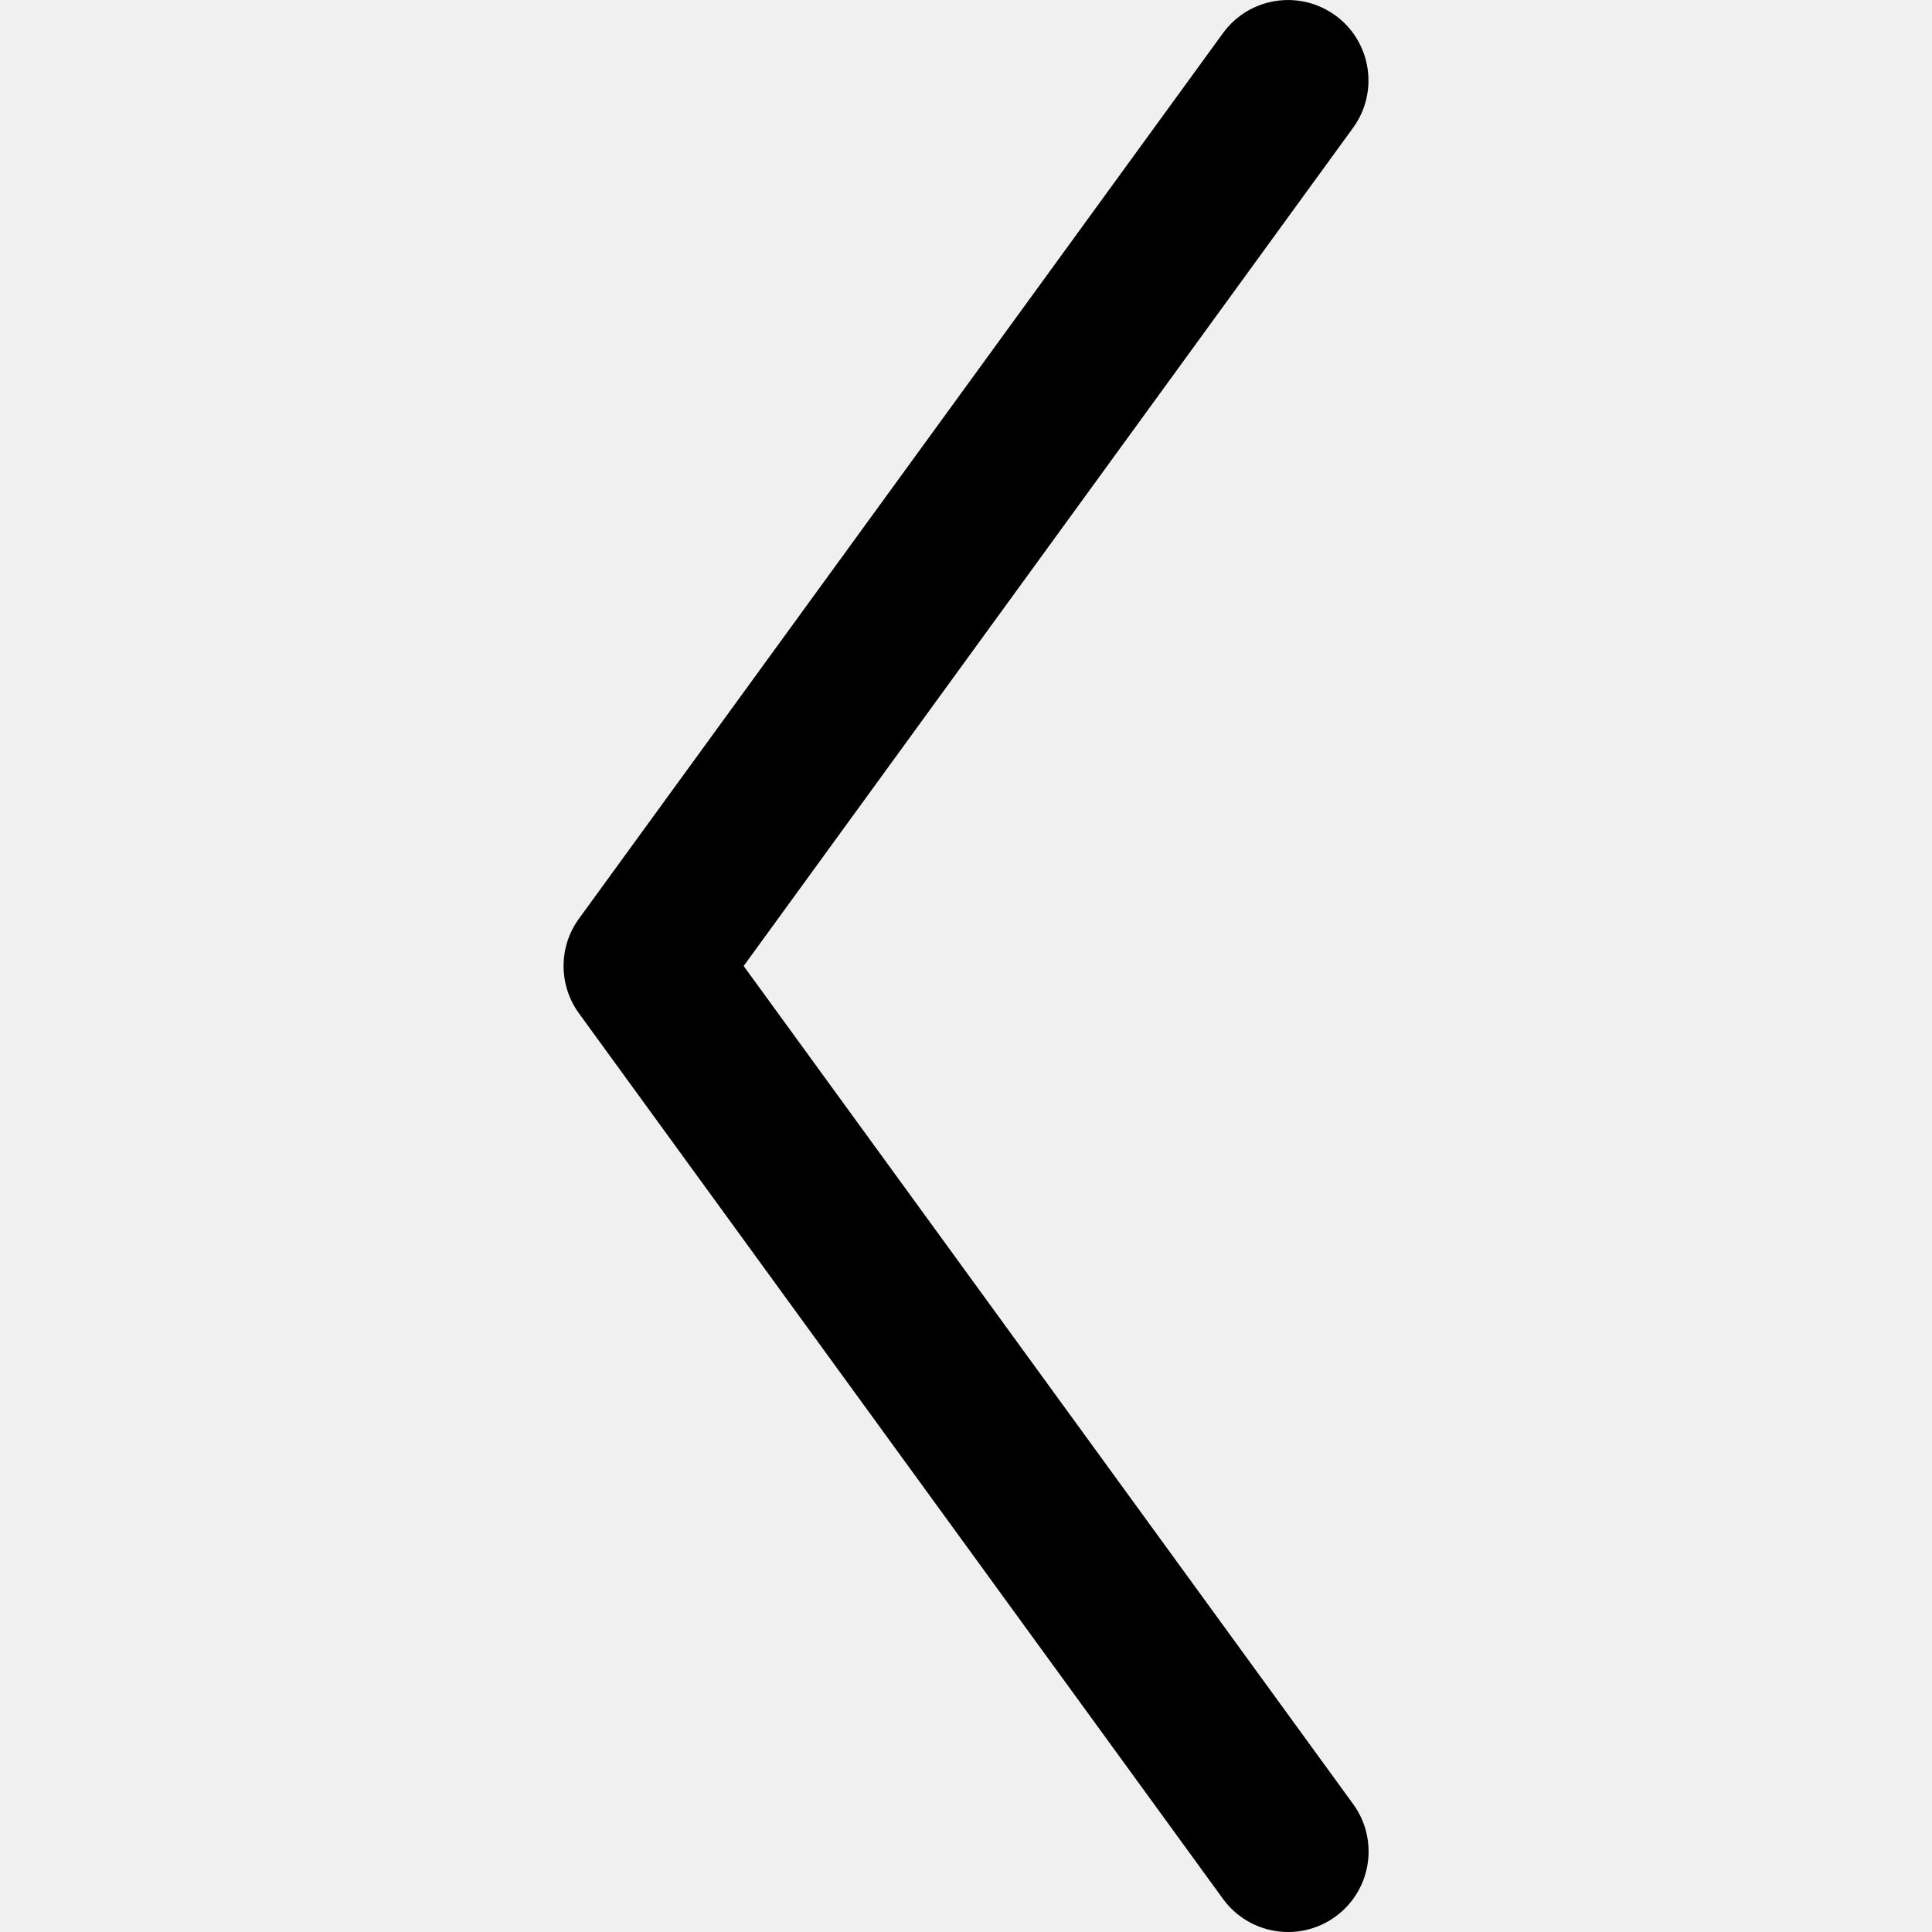
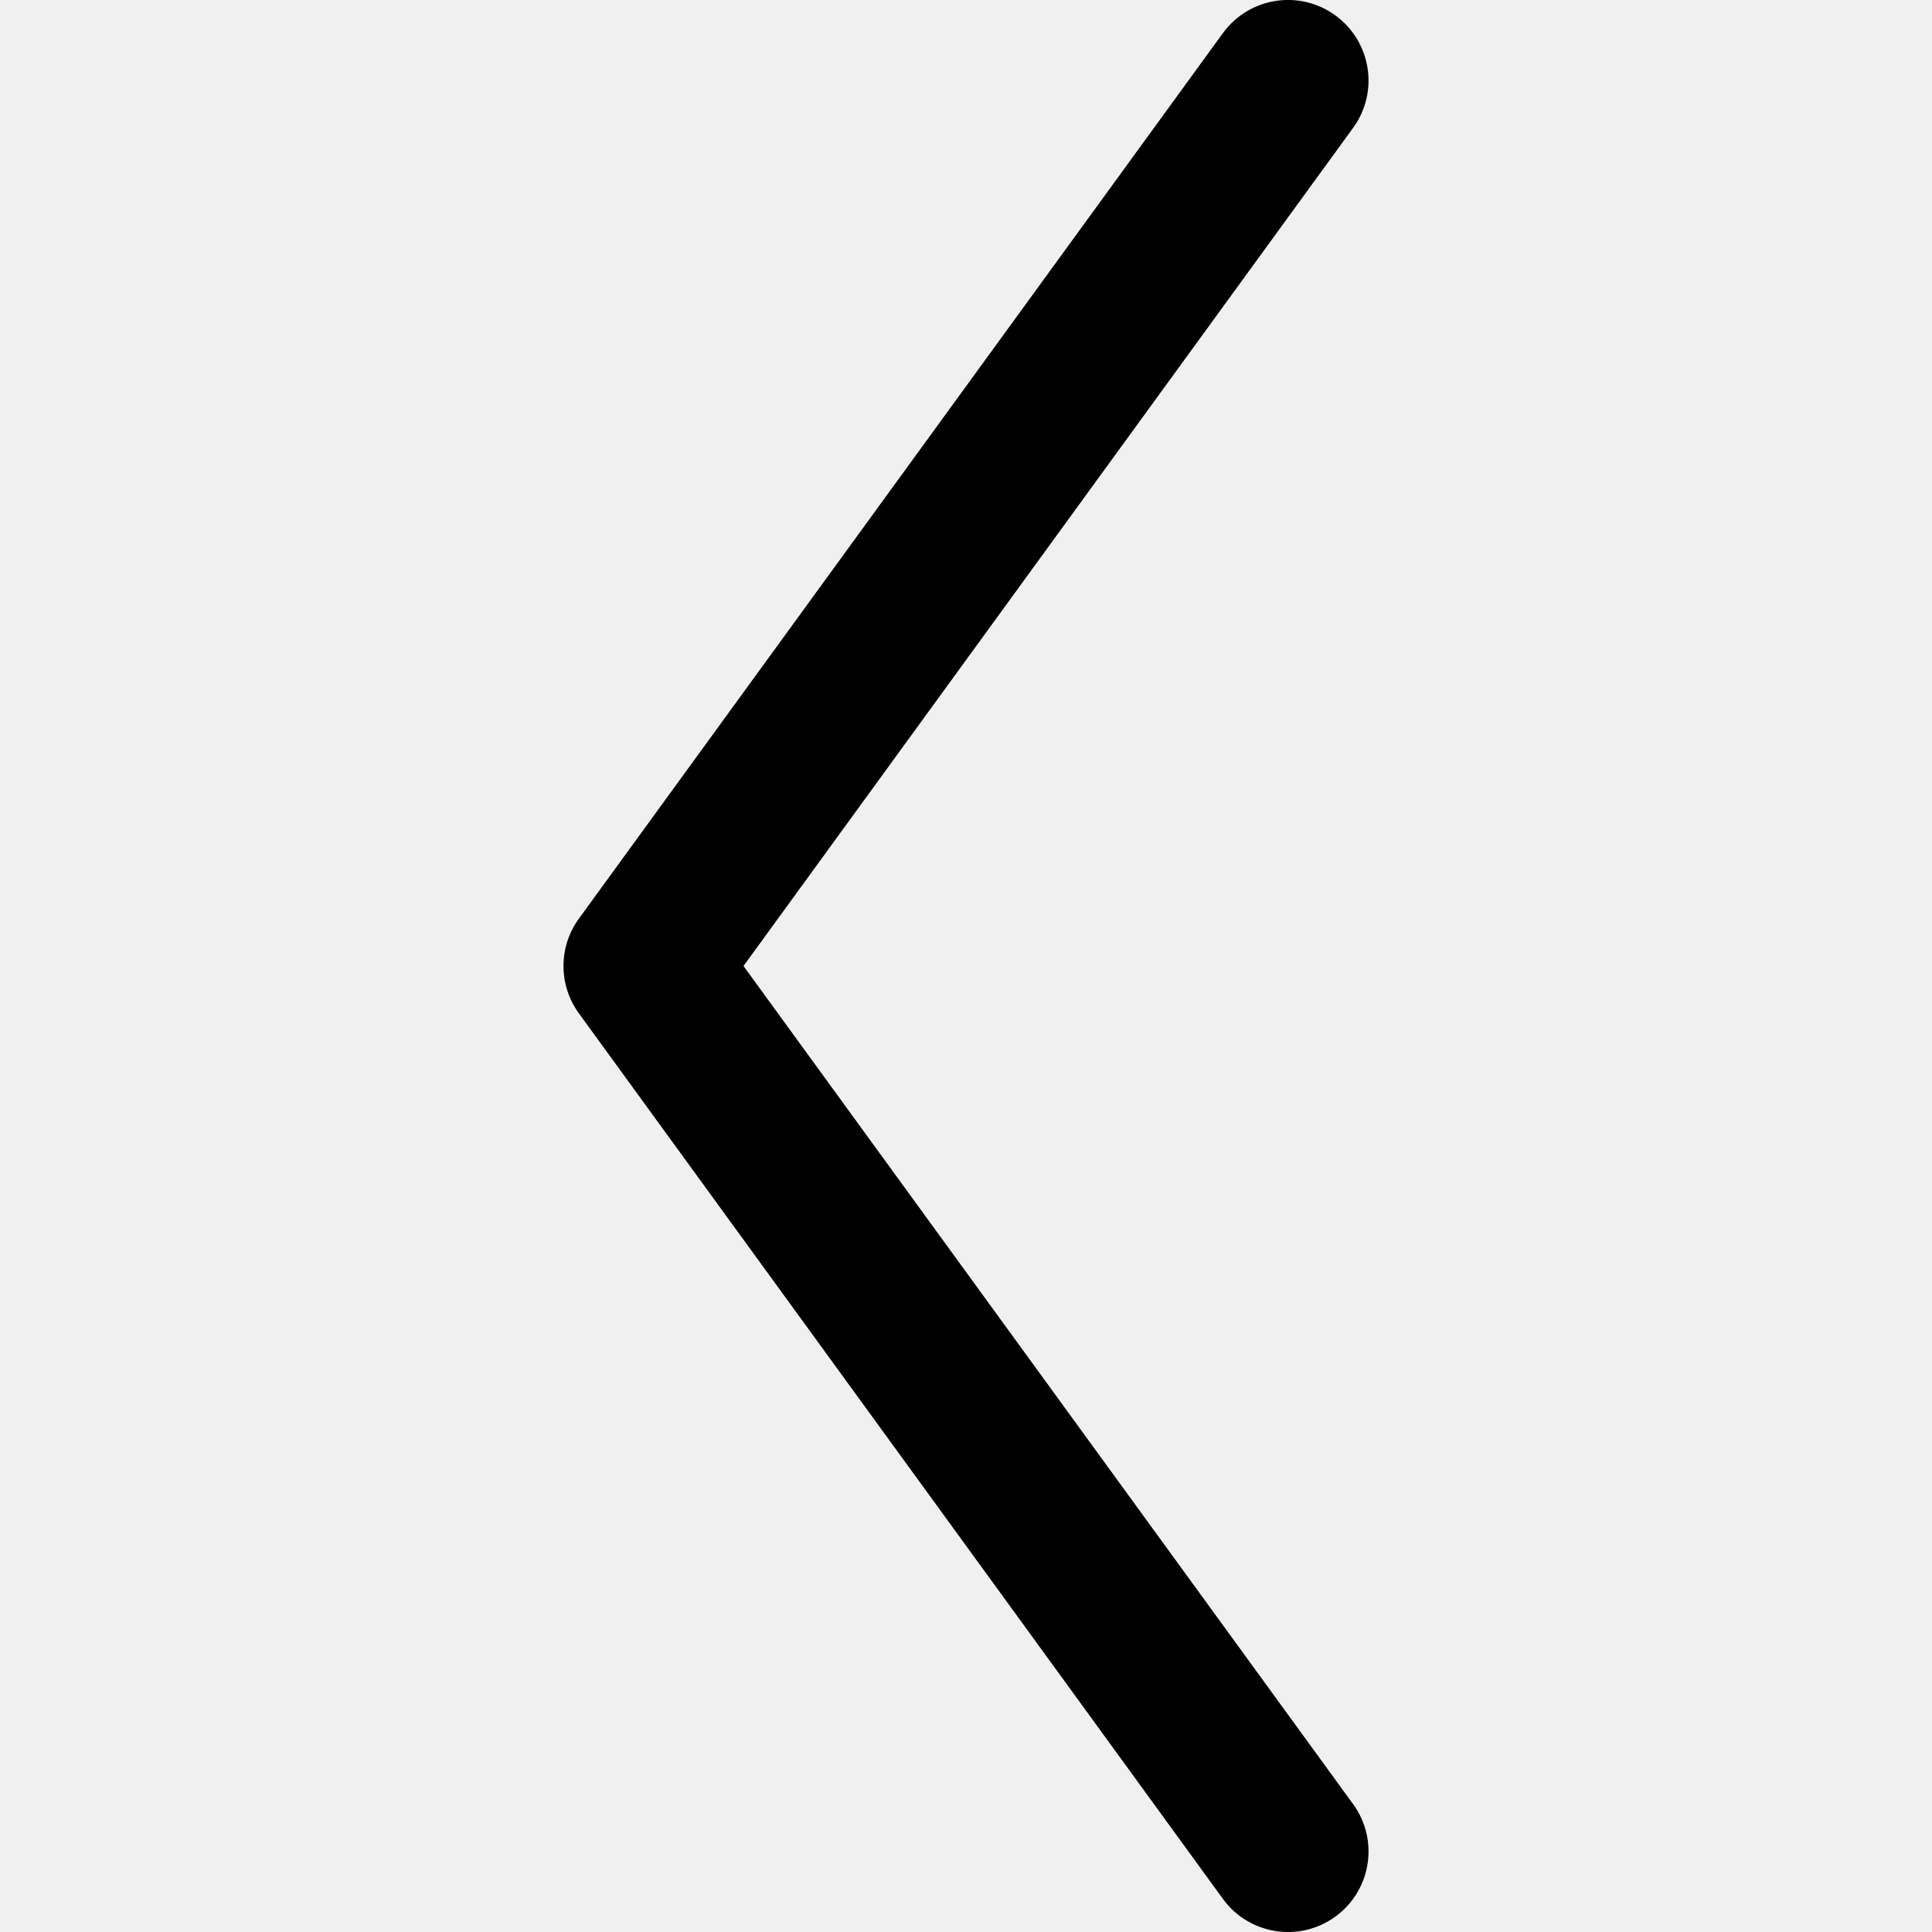
- <svg xmlns="http://www.w3.org/2000/svg" width="24" height="24" viewBox="0 0 24 24">
-   <g clip-path="url(#a)">
-     <path fill-rule="evenodd" d="M16.588.191a1 1 0 0 1 .22 1.397L9.238 12l7.572 10.412a1 1 0 1 1-1.618 1.176l-8-11a1 1 0 0 1 0-1.176l8-11a1 1 0 0 1 1.397-.22" clip-rule="evenodd" />
+ <svg xmlns="http://www.w3.org/2000/svg" width="24" height="24" viewBox="0 0 24 24" fill="none">
+   <g clip-path="url(#clip0_726_676)">
+     <path fill-rule="evenodd" clip-rule="evenodd" d="M16.588 0.191C17.035 0.516 17.134 1.142 16.809 1.588L9.236 12L16.809 22.412C17.134 22.858 17.035 23.484 16.588 23.809C16.142 24.134 15.516 24.035 15.191 23.588L7.191 12.588C6.936 12.238 6.936 11.762 7.191 11.412L15.191 0.412C15.516 -0.035 16.142 -0.134 16.588 0.191Z" fill="black" style="fill:black;fill-opacity:1;" />
  </g>
  <defs>
-     <clipPath id="a">
-       <path fill="#fff" d="M0 0h24v24H0z" />
+     <clipPath id="clip0_726_676">
+       <rect width="24" height="24" fill="white" style="fill:white;fill-opacity:1;" />
    </clipPath>
  </defs>
</svg>
